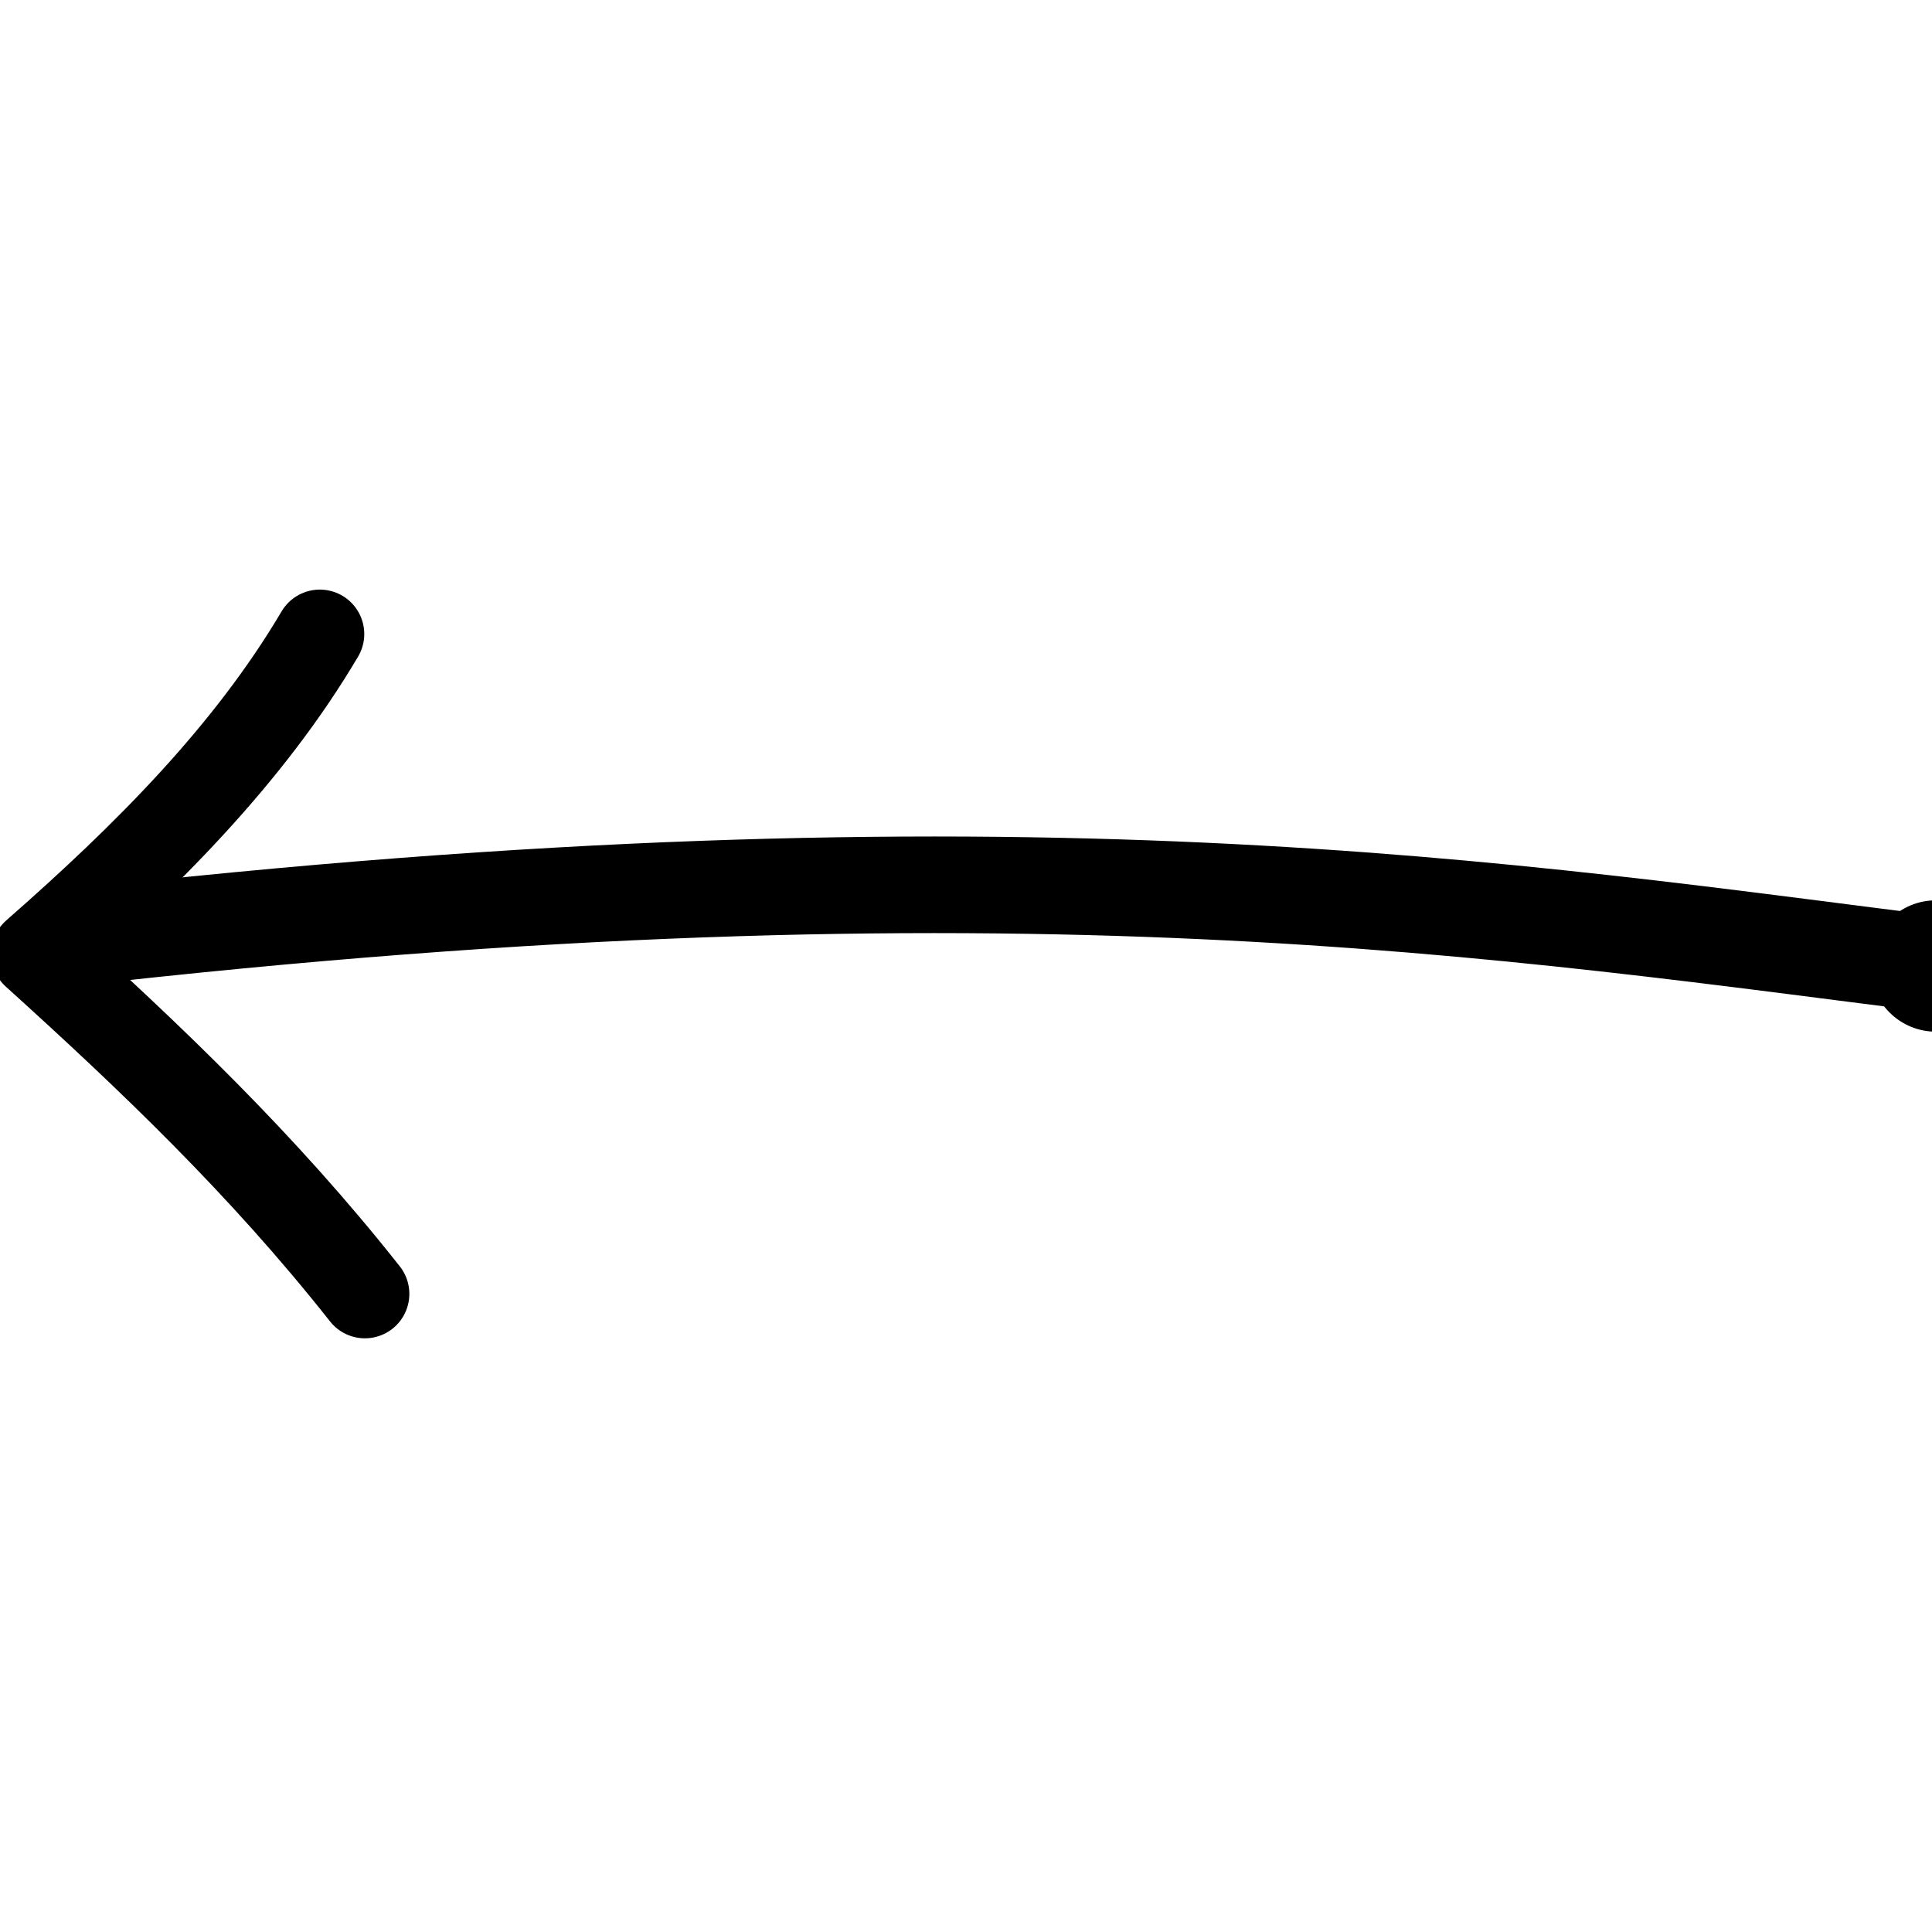
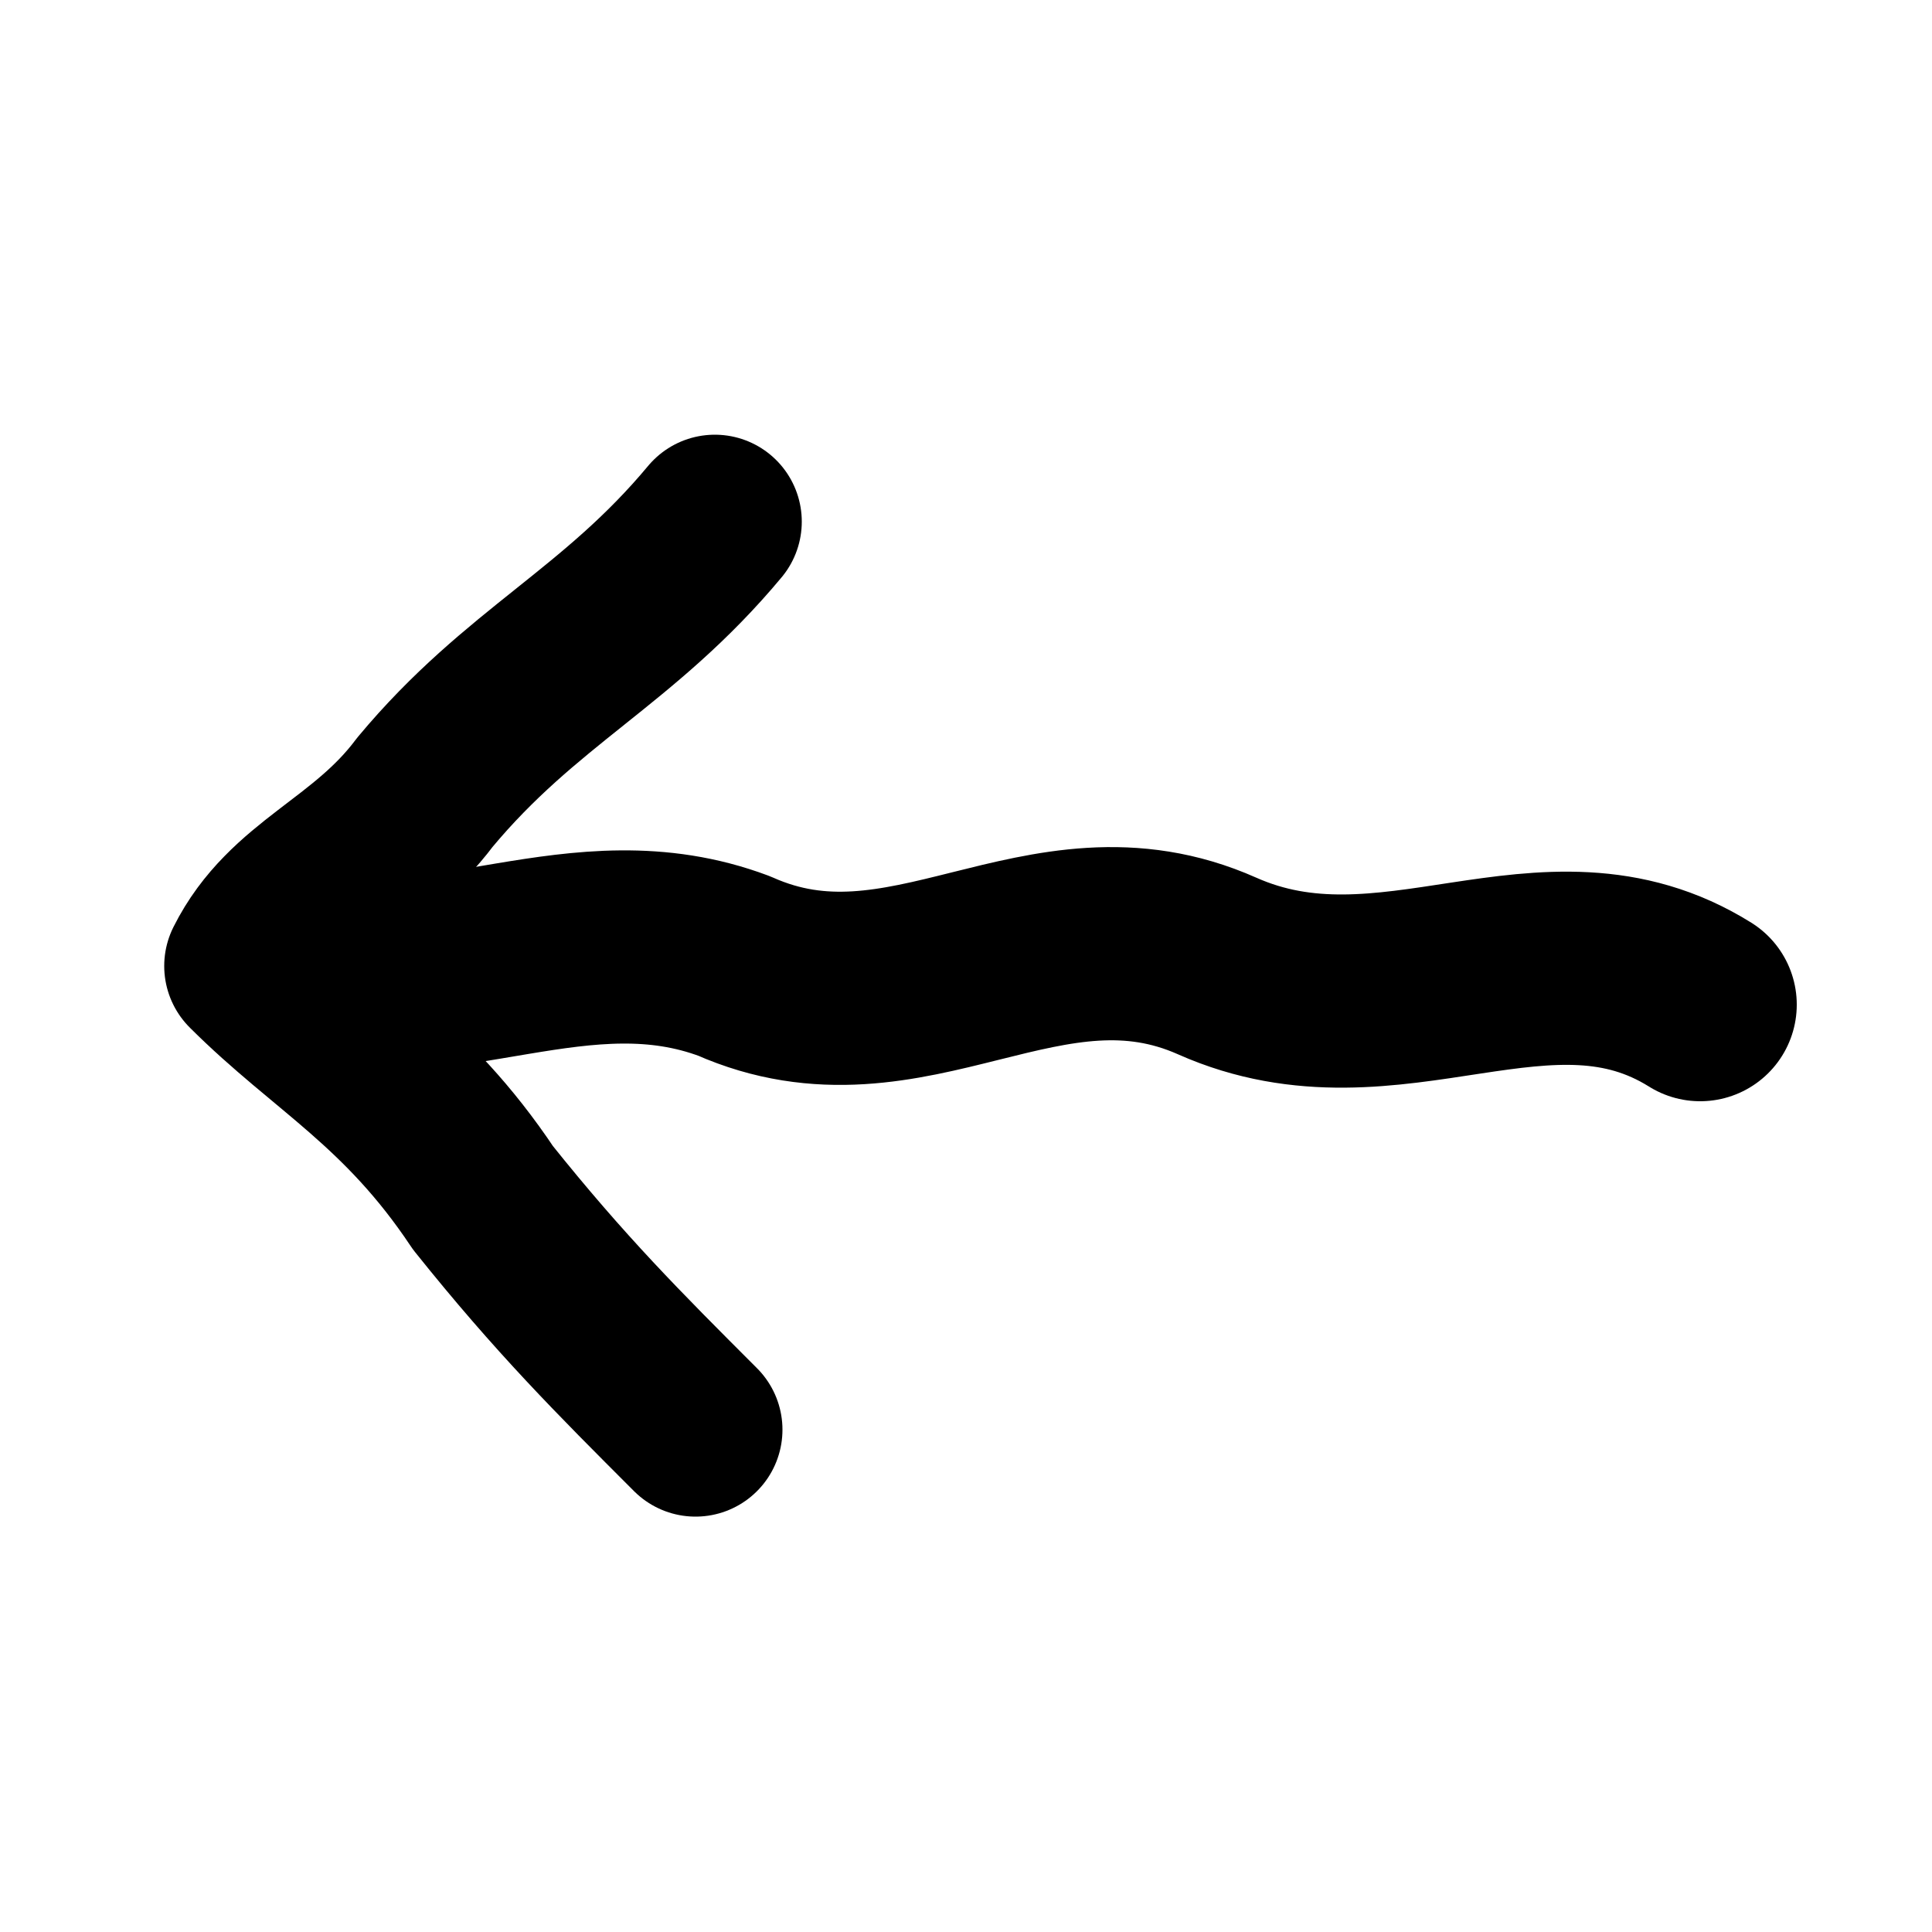
<svg xmlns="http://www.w3.org/2000/svg" viewBox="0 0 100 100">
-   <g transform="rotate(-135 50 50)">
-     <g fill="none" stroke="#000" stroke-linecap="round" stroke-linejoin="round">
-       <path stroke-width="5" d="M14,86 C32,72 53,57 84,18" />
-       <path stroke-width="4.6" d="M60,16 C68.5,17 76.5,16.8 84.5,16.4 C84,24 84,31.5 85.8,38.5" />
-     </g>
-     <circle cx="14.5" cy="85.5" r="3.4" />
+   <g fill="none" stroke="#000" stroke-linecap="round" stroke-linejoin="round">
+     <path stroke-width="10" d="M88,52 C80,47 72,54 63,50 C54,46 47,54 38,50 C30,47 23,52 15,50" />
+     <path stroke-width="9" d="M37,27 C32,33 27,35 22,41 C19,45 15,46 13,50 C17,54 21,56 25,62 C29,67 32,70 36,74" />
  </g>
</svg>
